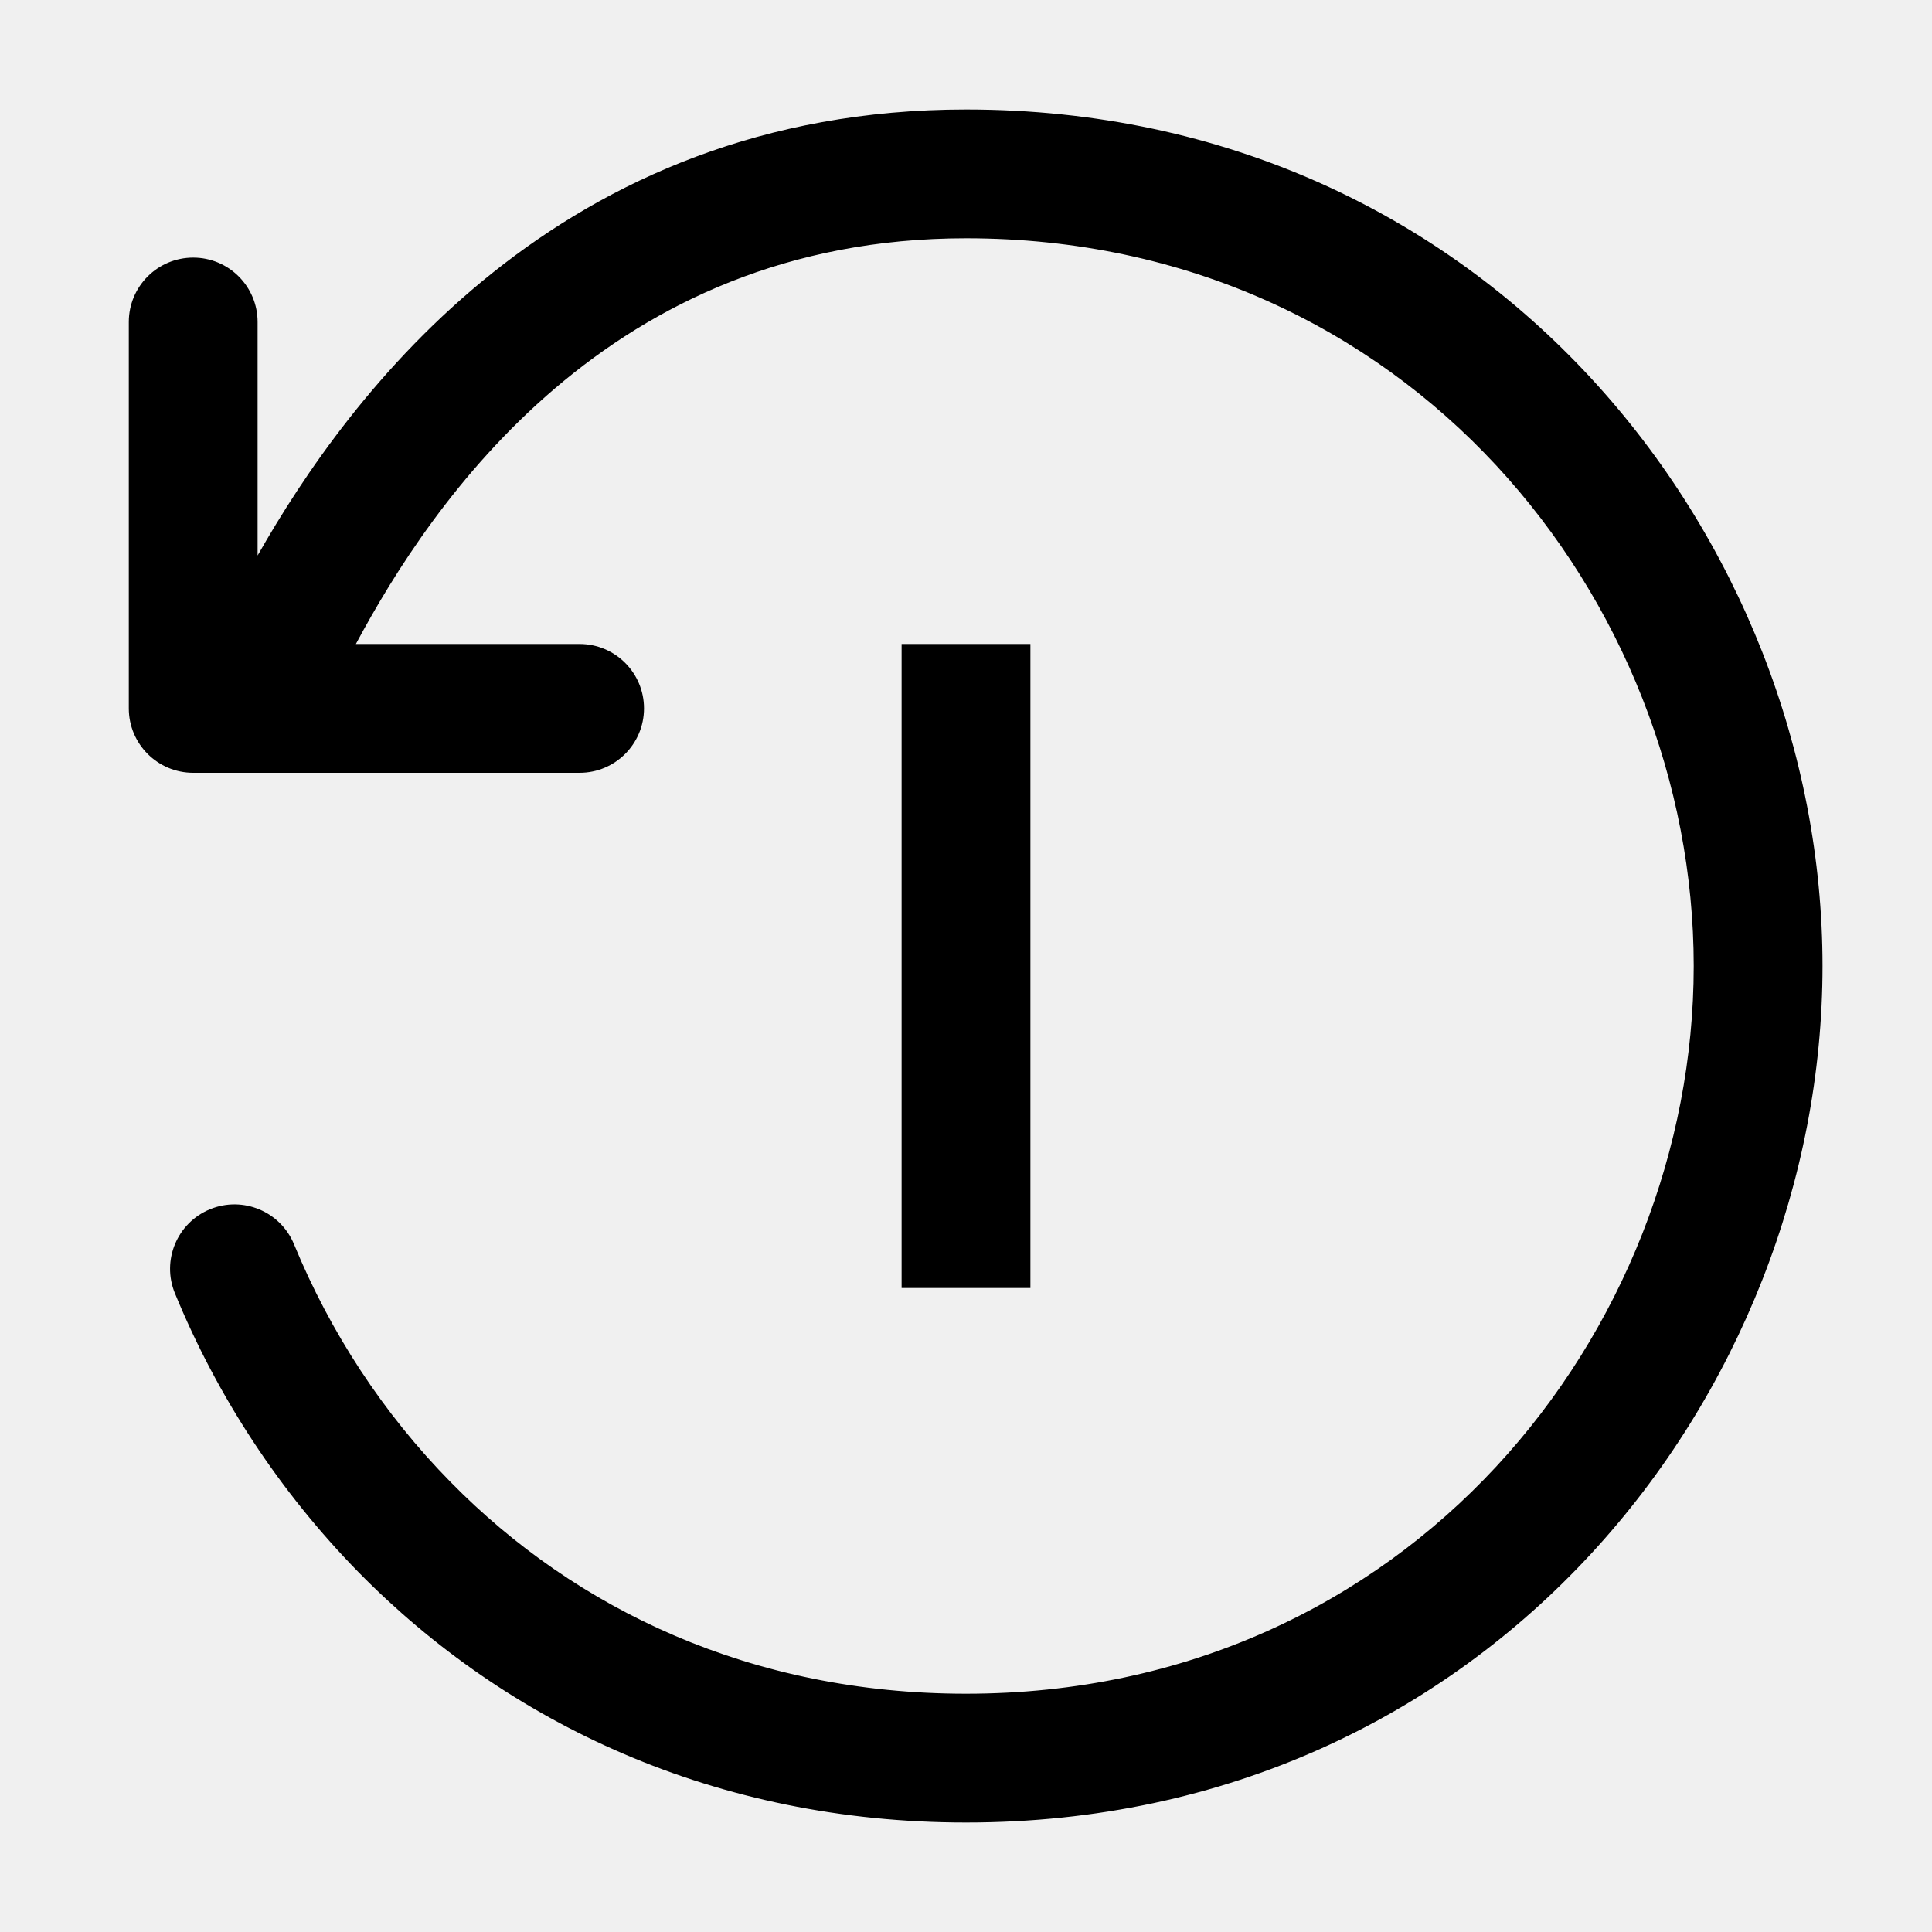
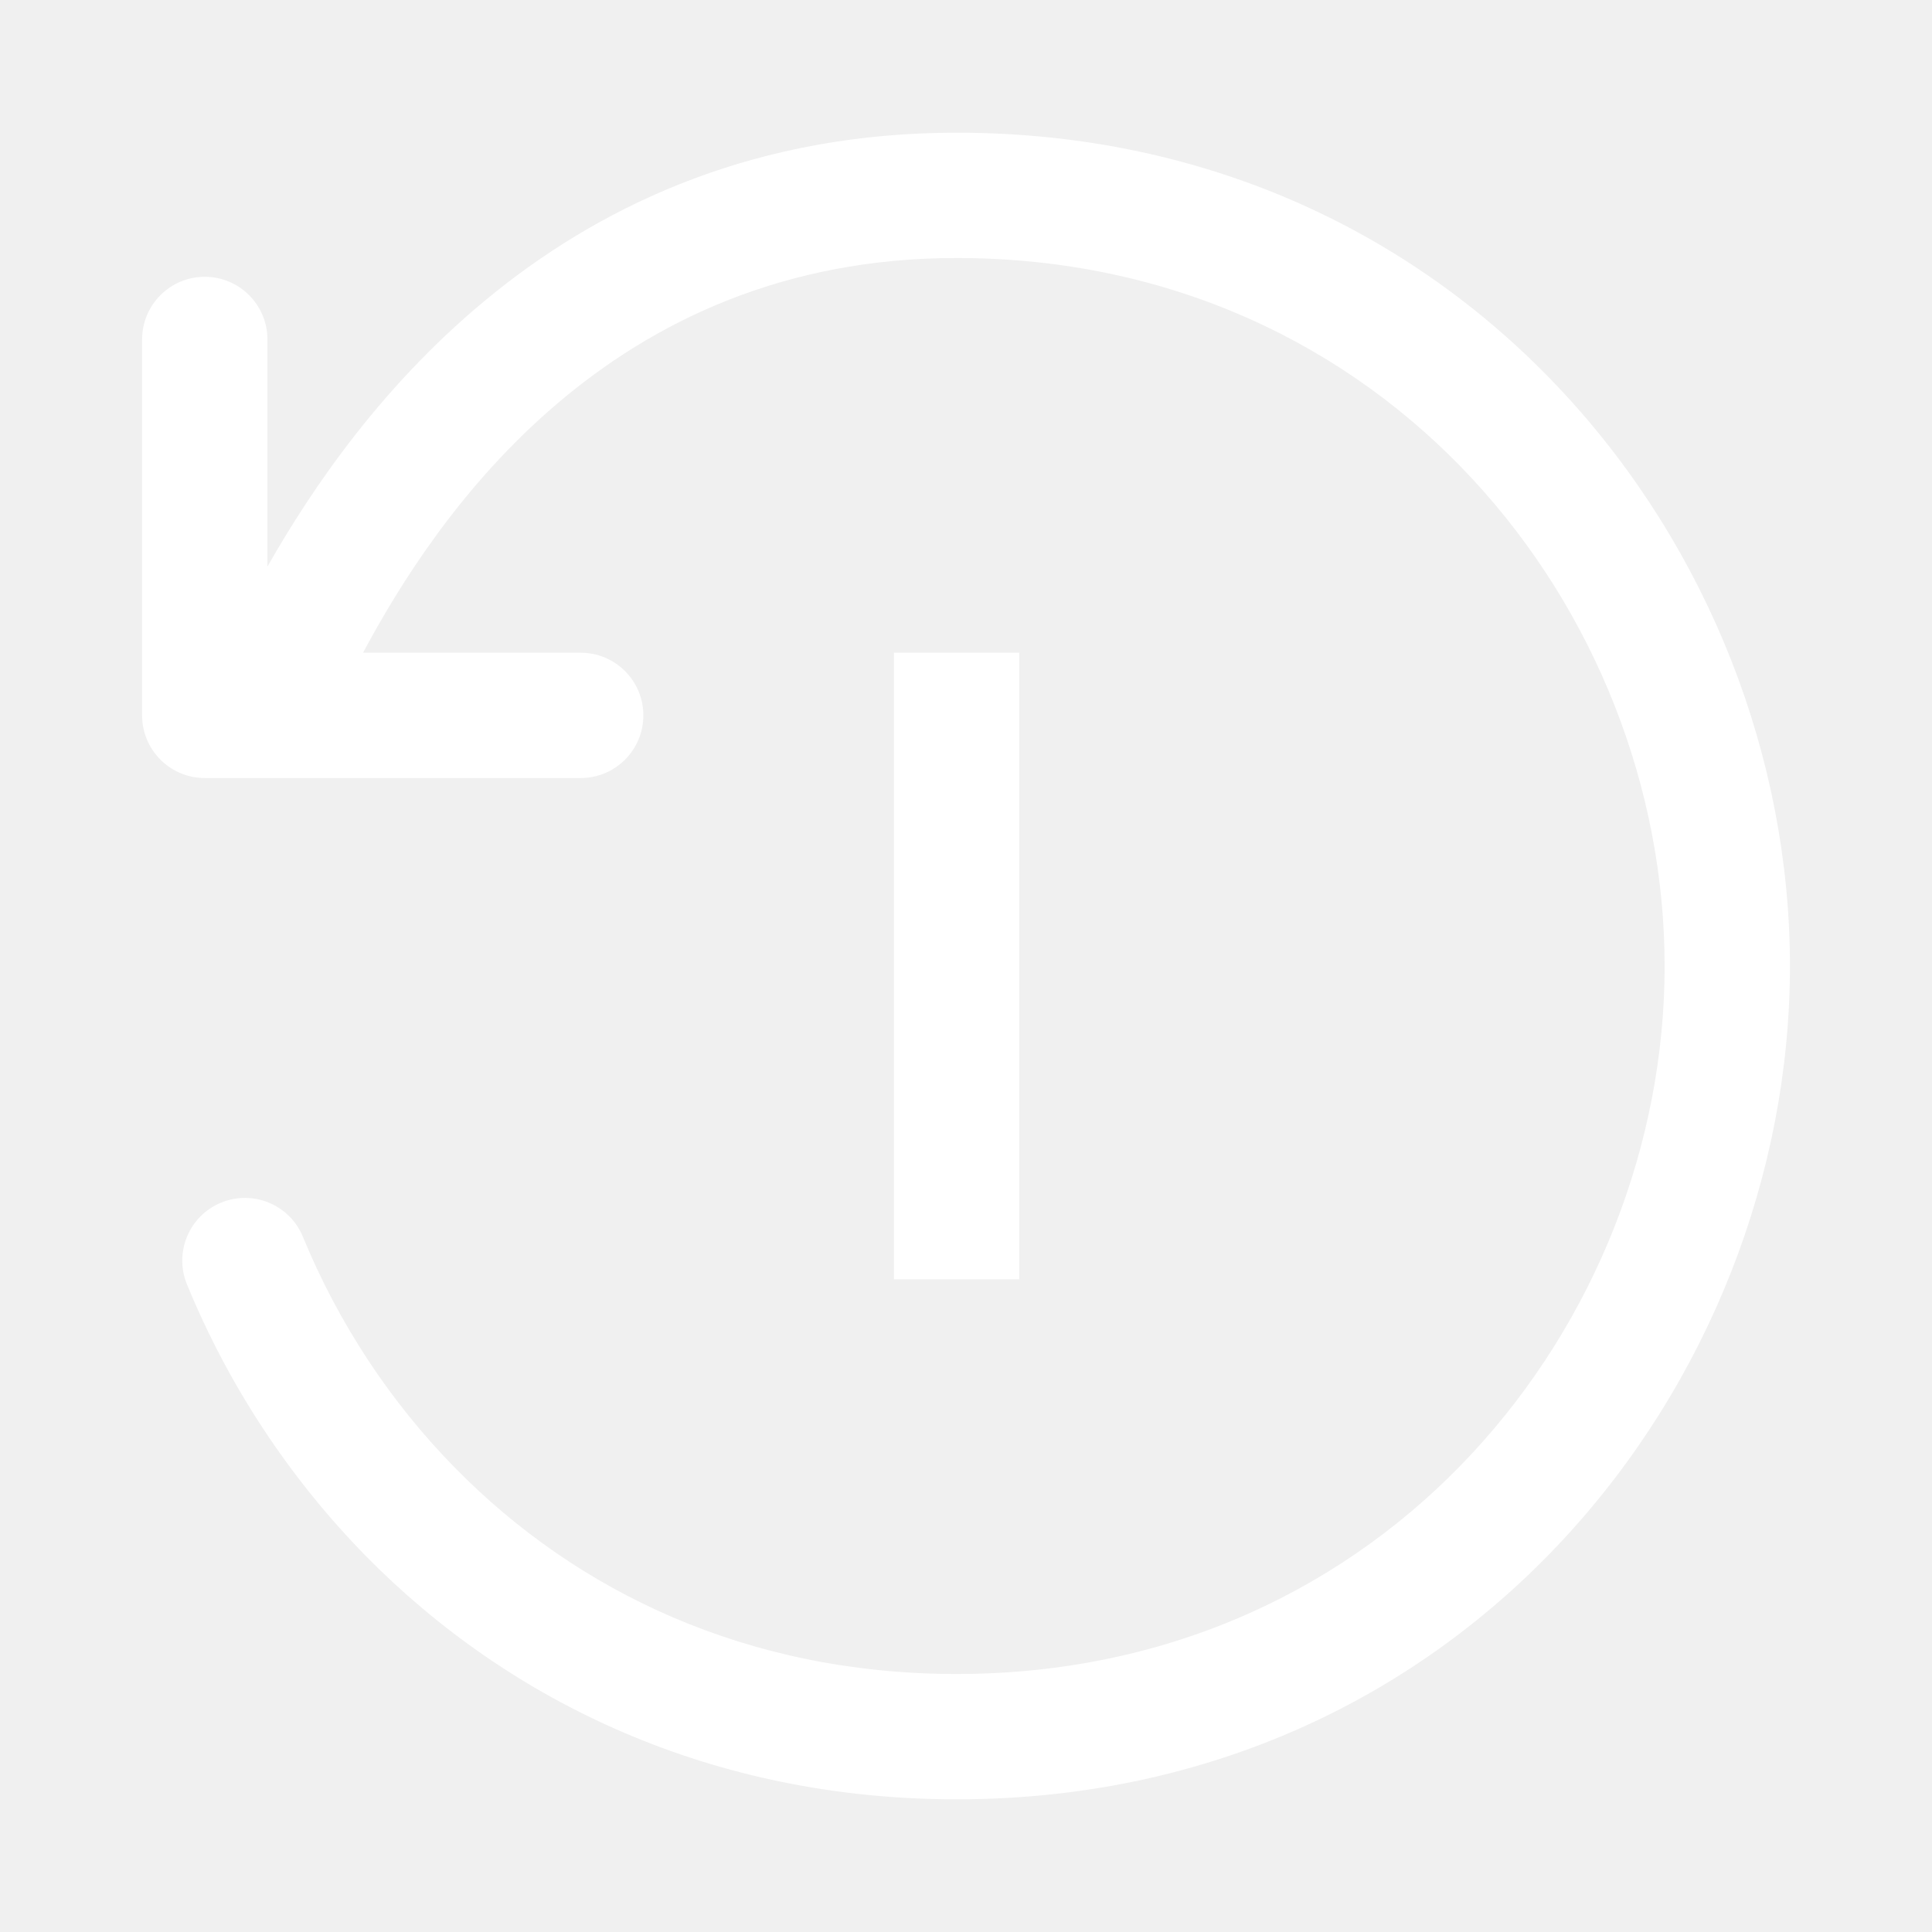
- <svg xmlns="http://www.w3.org/2000/svg" width="36" height="36" viewBox="0 0 15 15">
-   <g fill="none">
-     <path fill-rule="evenodd" clip-rule="evenodd" d="M13.15 7.5c0-2.835-2.21-5.65-5.65-5.65c-2.778 0-4.151 2.056-4.737 3.15H4.5a.5.5 0 0 1 0 1h-3a.5.5 0 0 1-.5-.5v-3a.5.5 0 0 1 1 0v1.813C2.705 3.071 4.334.85 7.5.85c4.063 0 6.65 3.335 6.65 6.65c0 3.315-2.587 6.65-6.65 6.65c-1.944 0-3.562-.77-4.715-1.942a6.772 6.772 0 0 1-1.427-2.167a.5.5 0 1 1 .925-.38c.28.681.692 1.314 1.216 1.846c.972.99 2.336 1.643 4.001 1.643c3.44 0 5.65-2.815 5.65-5.65zM7 10V5h1v5H7z" fill="currentColor" />
-   </g>
+ <svg xmlns="http://www.w3.org/2000/svg" width="72" height="72" version="1.1" viewBox="0 0 72 72">
+   <path d="m62.035 36c0-13.239-10.321-26.385-26.385-26.385-12.973 0-19.385 9.601-22.121 14.71h8.112a2.335 2.335 0 0 1 0 4.67h-14.01a2.335 2.335 0 0 1-2.335-2.335v-14.01a2.335 2.335 0 0 1 4.67 0v8.467c3.292-5.8 10.9-16.172 25.685-16.172 18.974 0 31.055 15.574 31.055 31.055 0 15.481-12.081 31.055-31.055 31.055-9.078 0-16.634-3.596-22.019-9.069a31.625 31.625 0 0 1-6.664-10.12 2.335 2.335 0 1 1 4.32-1.775c1.308 3.18 3.232 6.136 5.679 8.621 4.539 4.623 10.909 7.673 18.684 7.673 16.065 0 26.385-13.146 26.385-26.385zm-28.72 11.675v-23.35h4.67v23.35z" clip-rule="evenodd" fill="#fff" fill-rule="evenodd" stroke-width="4.67" />
</svg>
